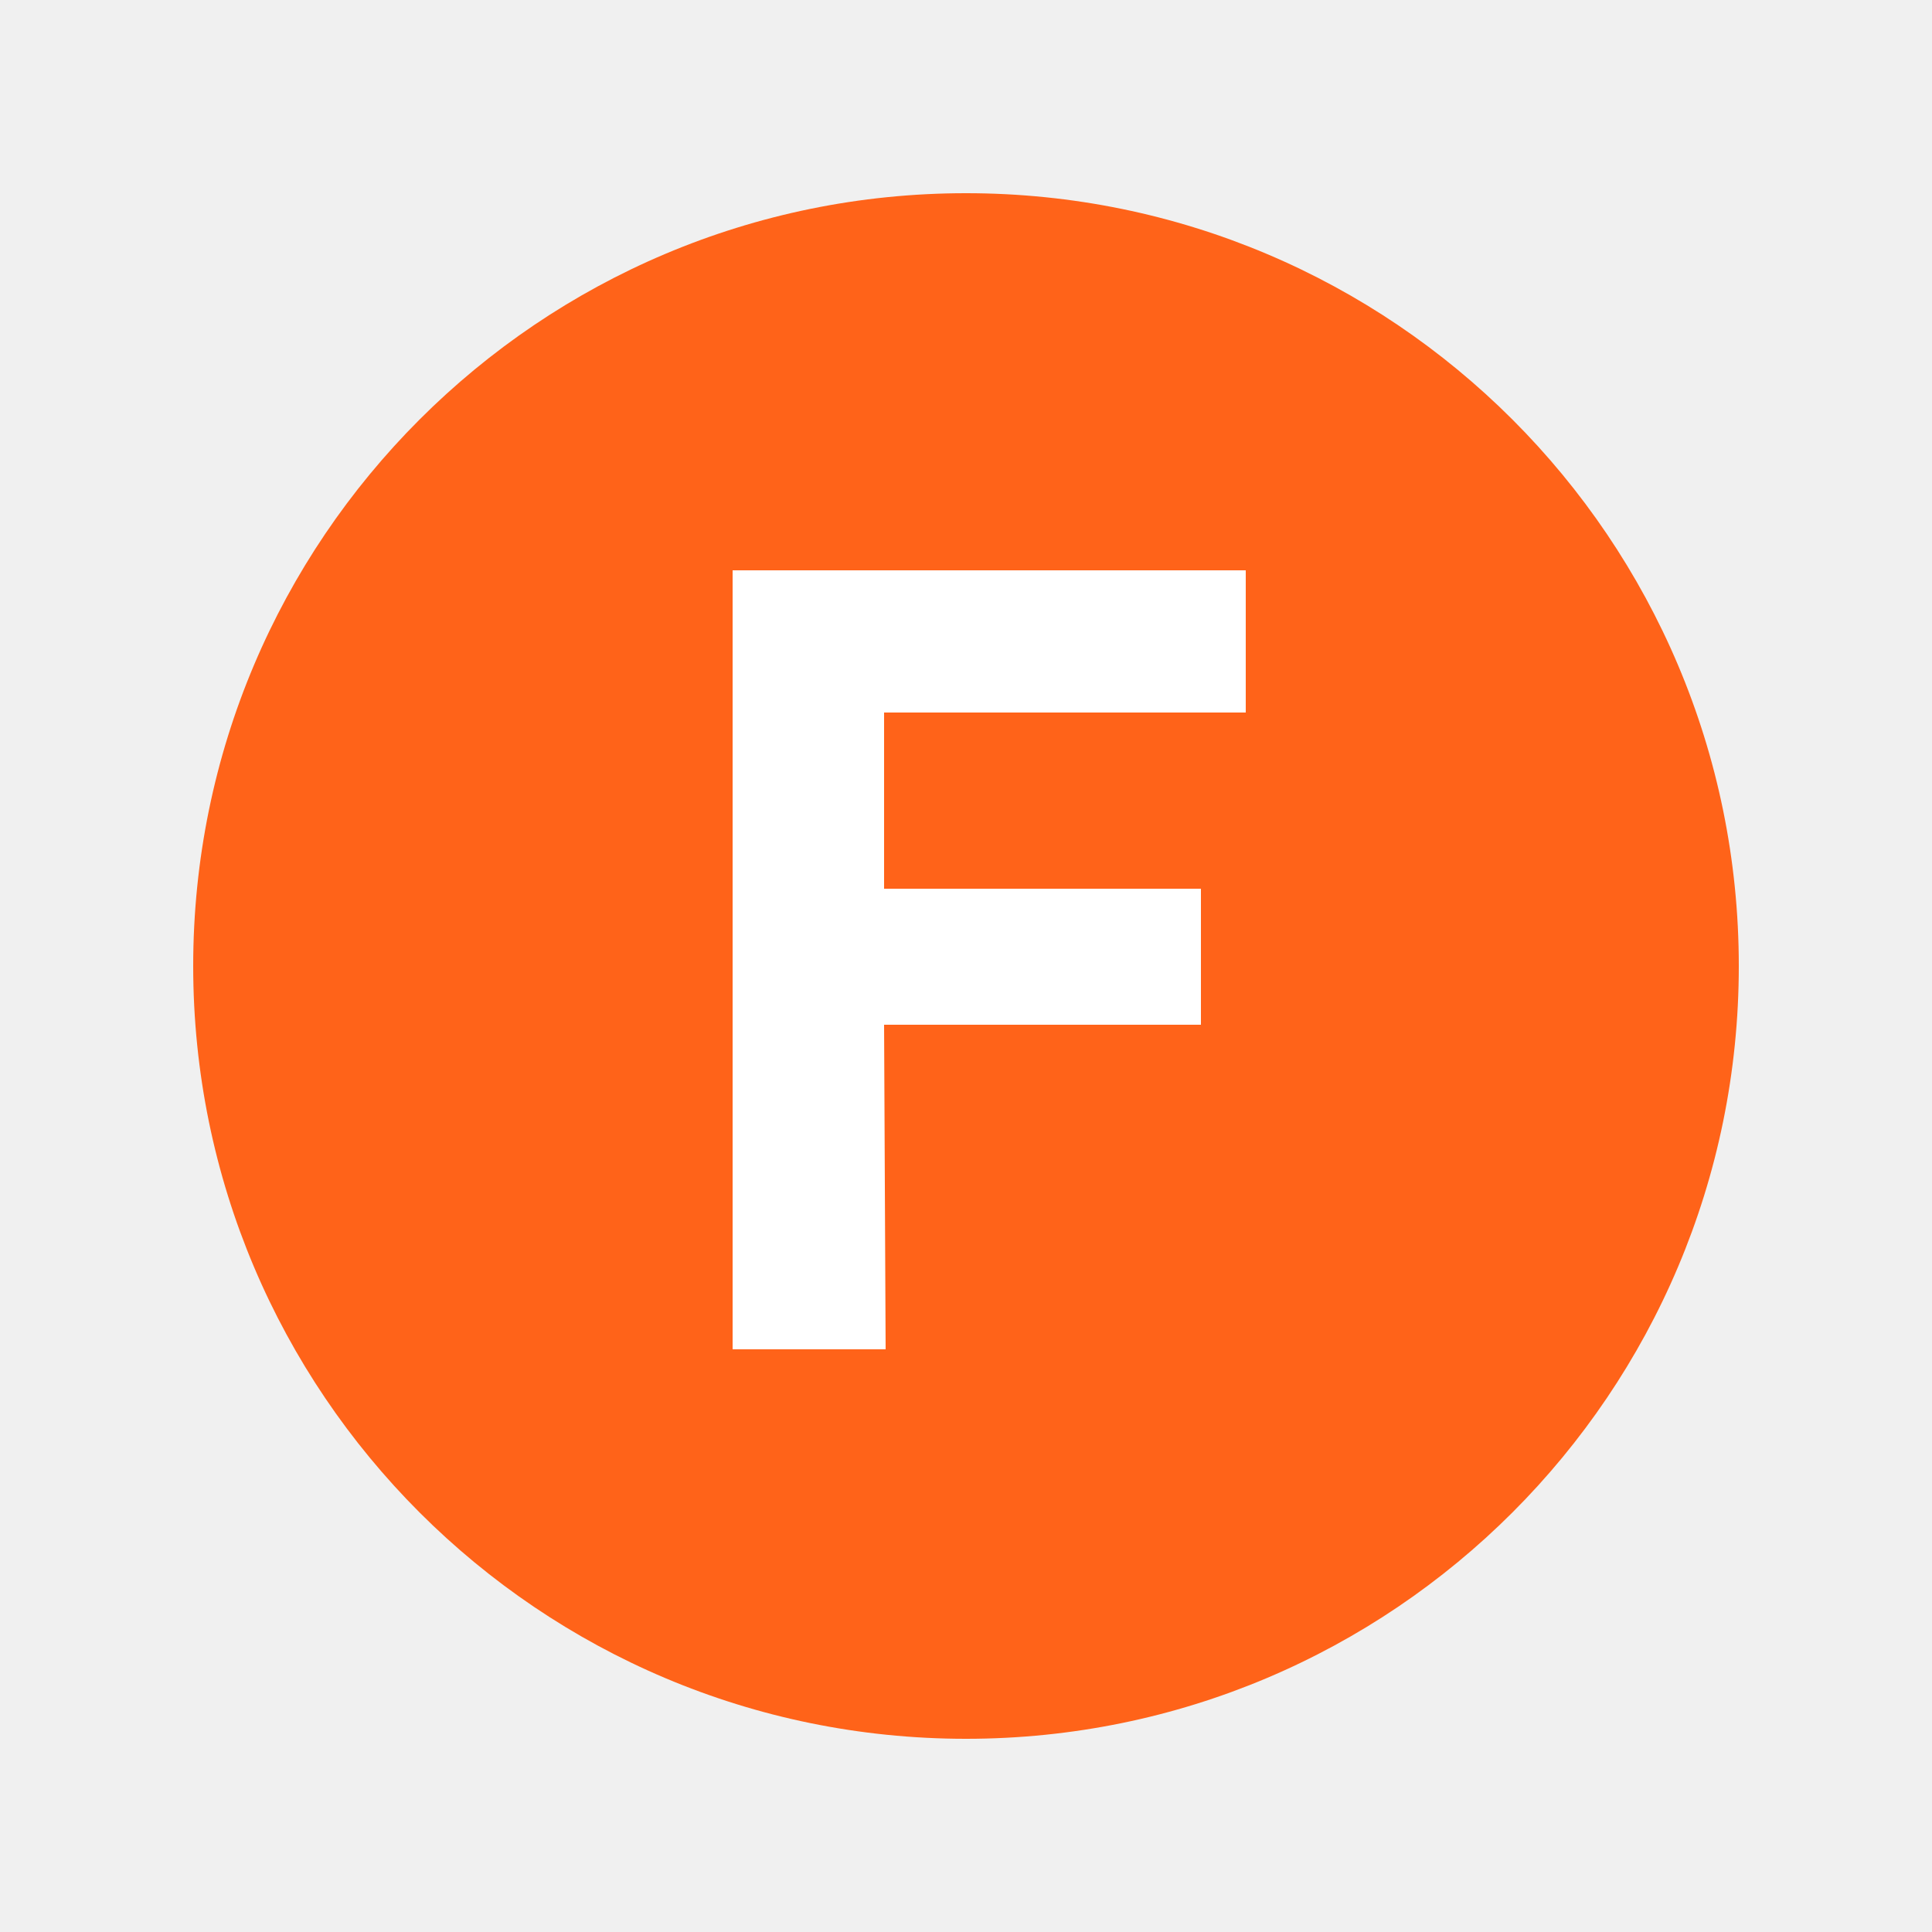
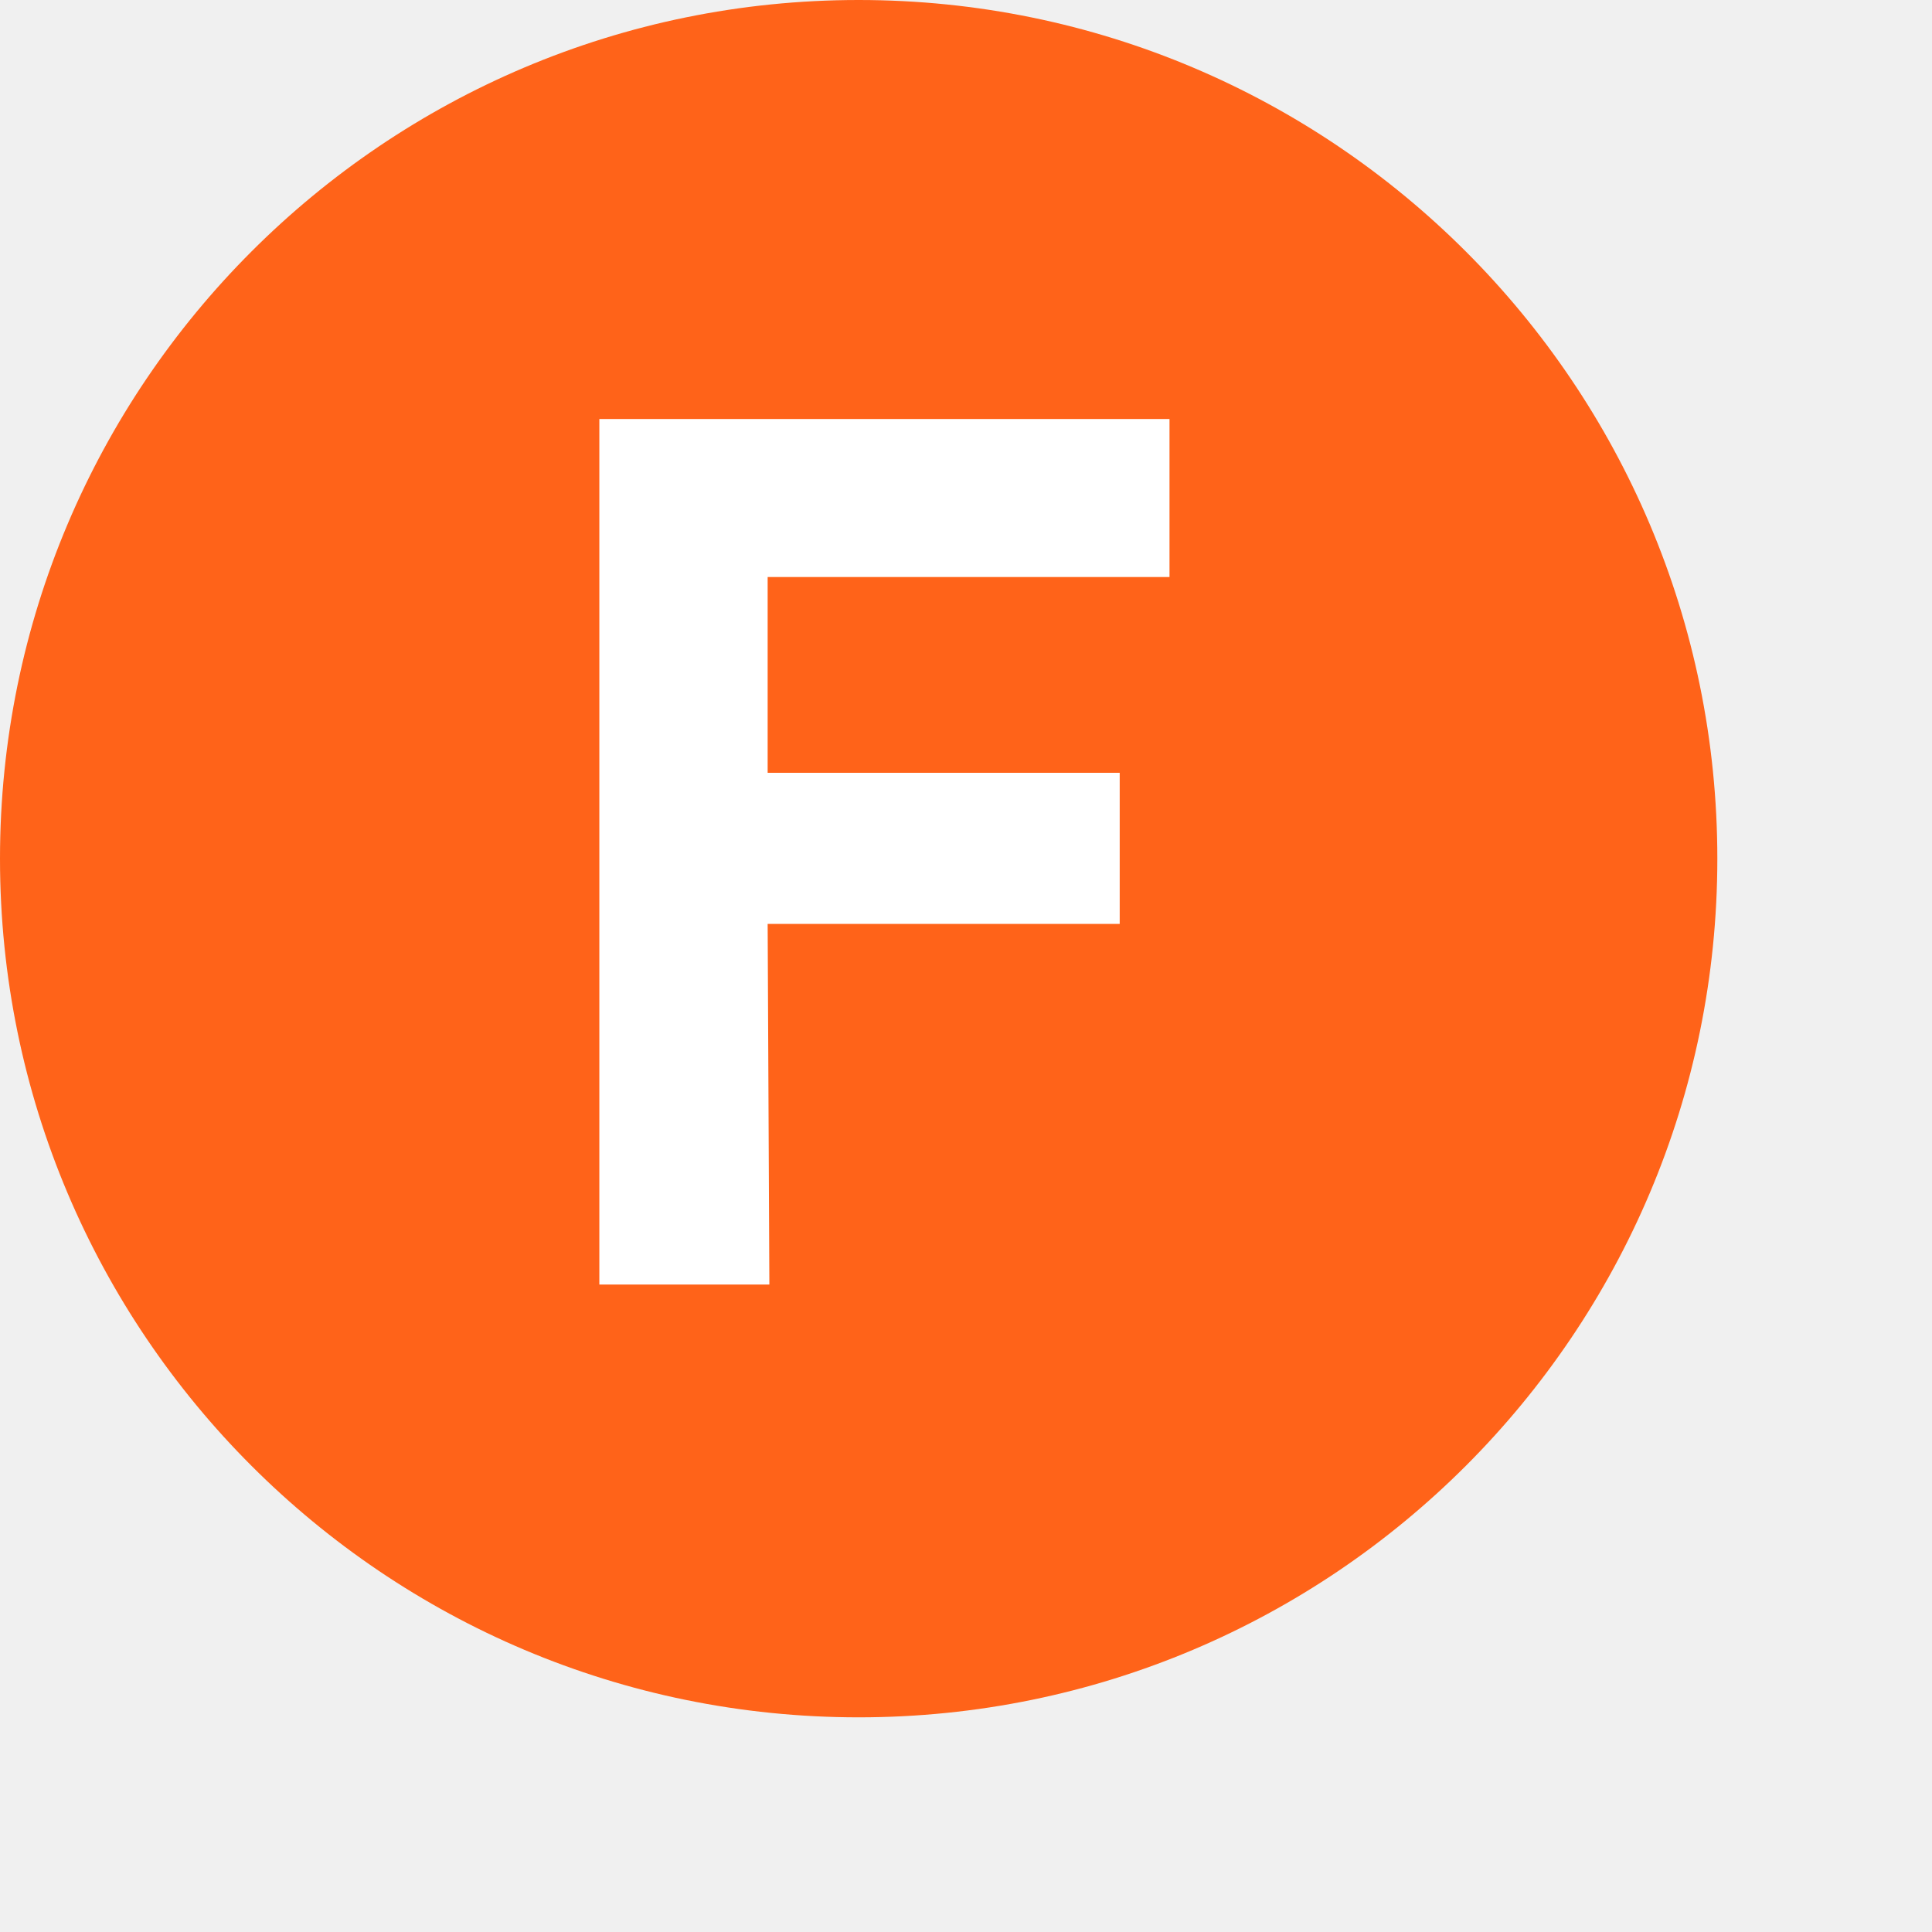
- <svg xmlns="http://www.w3.org/2000/svg" width="250px" height="250px" viewBox="0 0 125 125">
+ <svg xmlns="http://www.w3.org/2000/svg" width="250px" height="250px" viewBox="12.5 12.5 112.5 112.5">
  <circle cx="62.5" cy="62.5" r="50" fill="#FF6319" />
  <polygon points="80.6,46.1 80.6,36.9 47.4,36.9 47.4,87.3 57.3,87.3 57.2,66.3 77.7,66.3 77.7,57.5 57.2,57.5 57.2,46.1" fill="#FFF" />
</svg>
